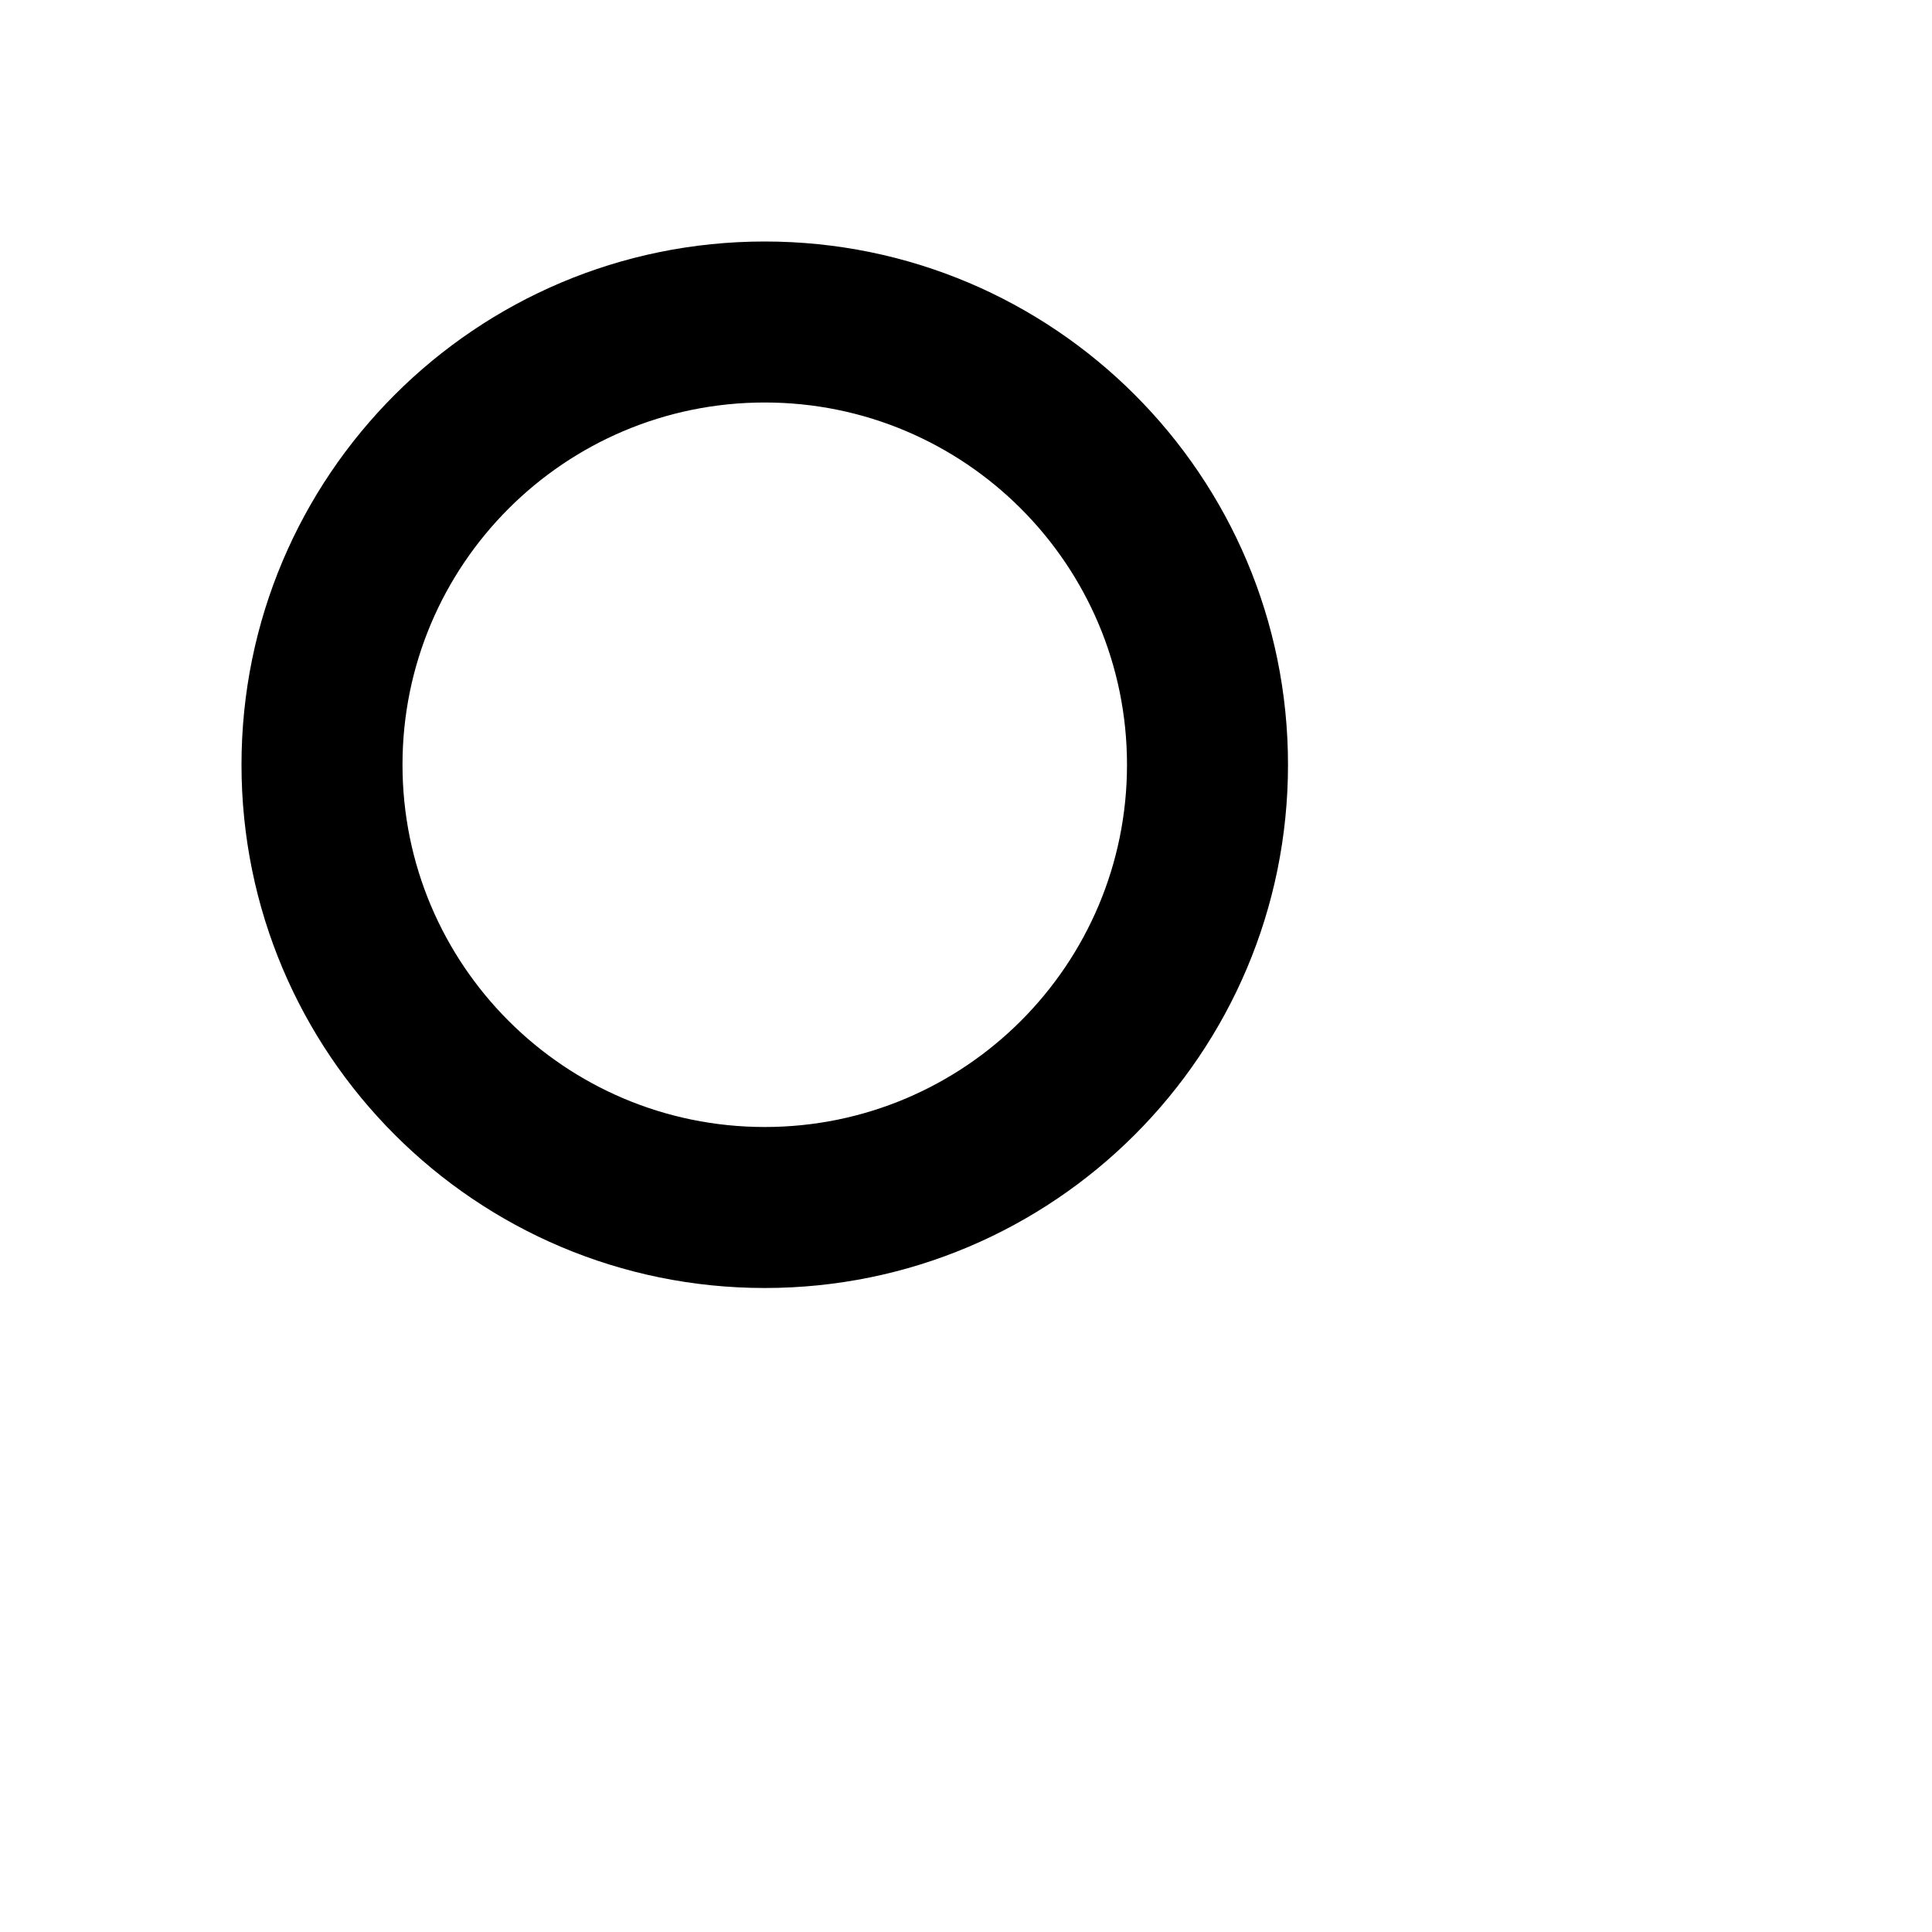
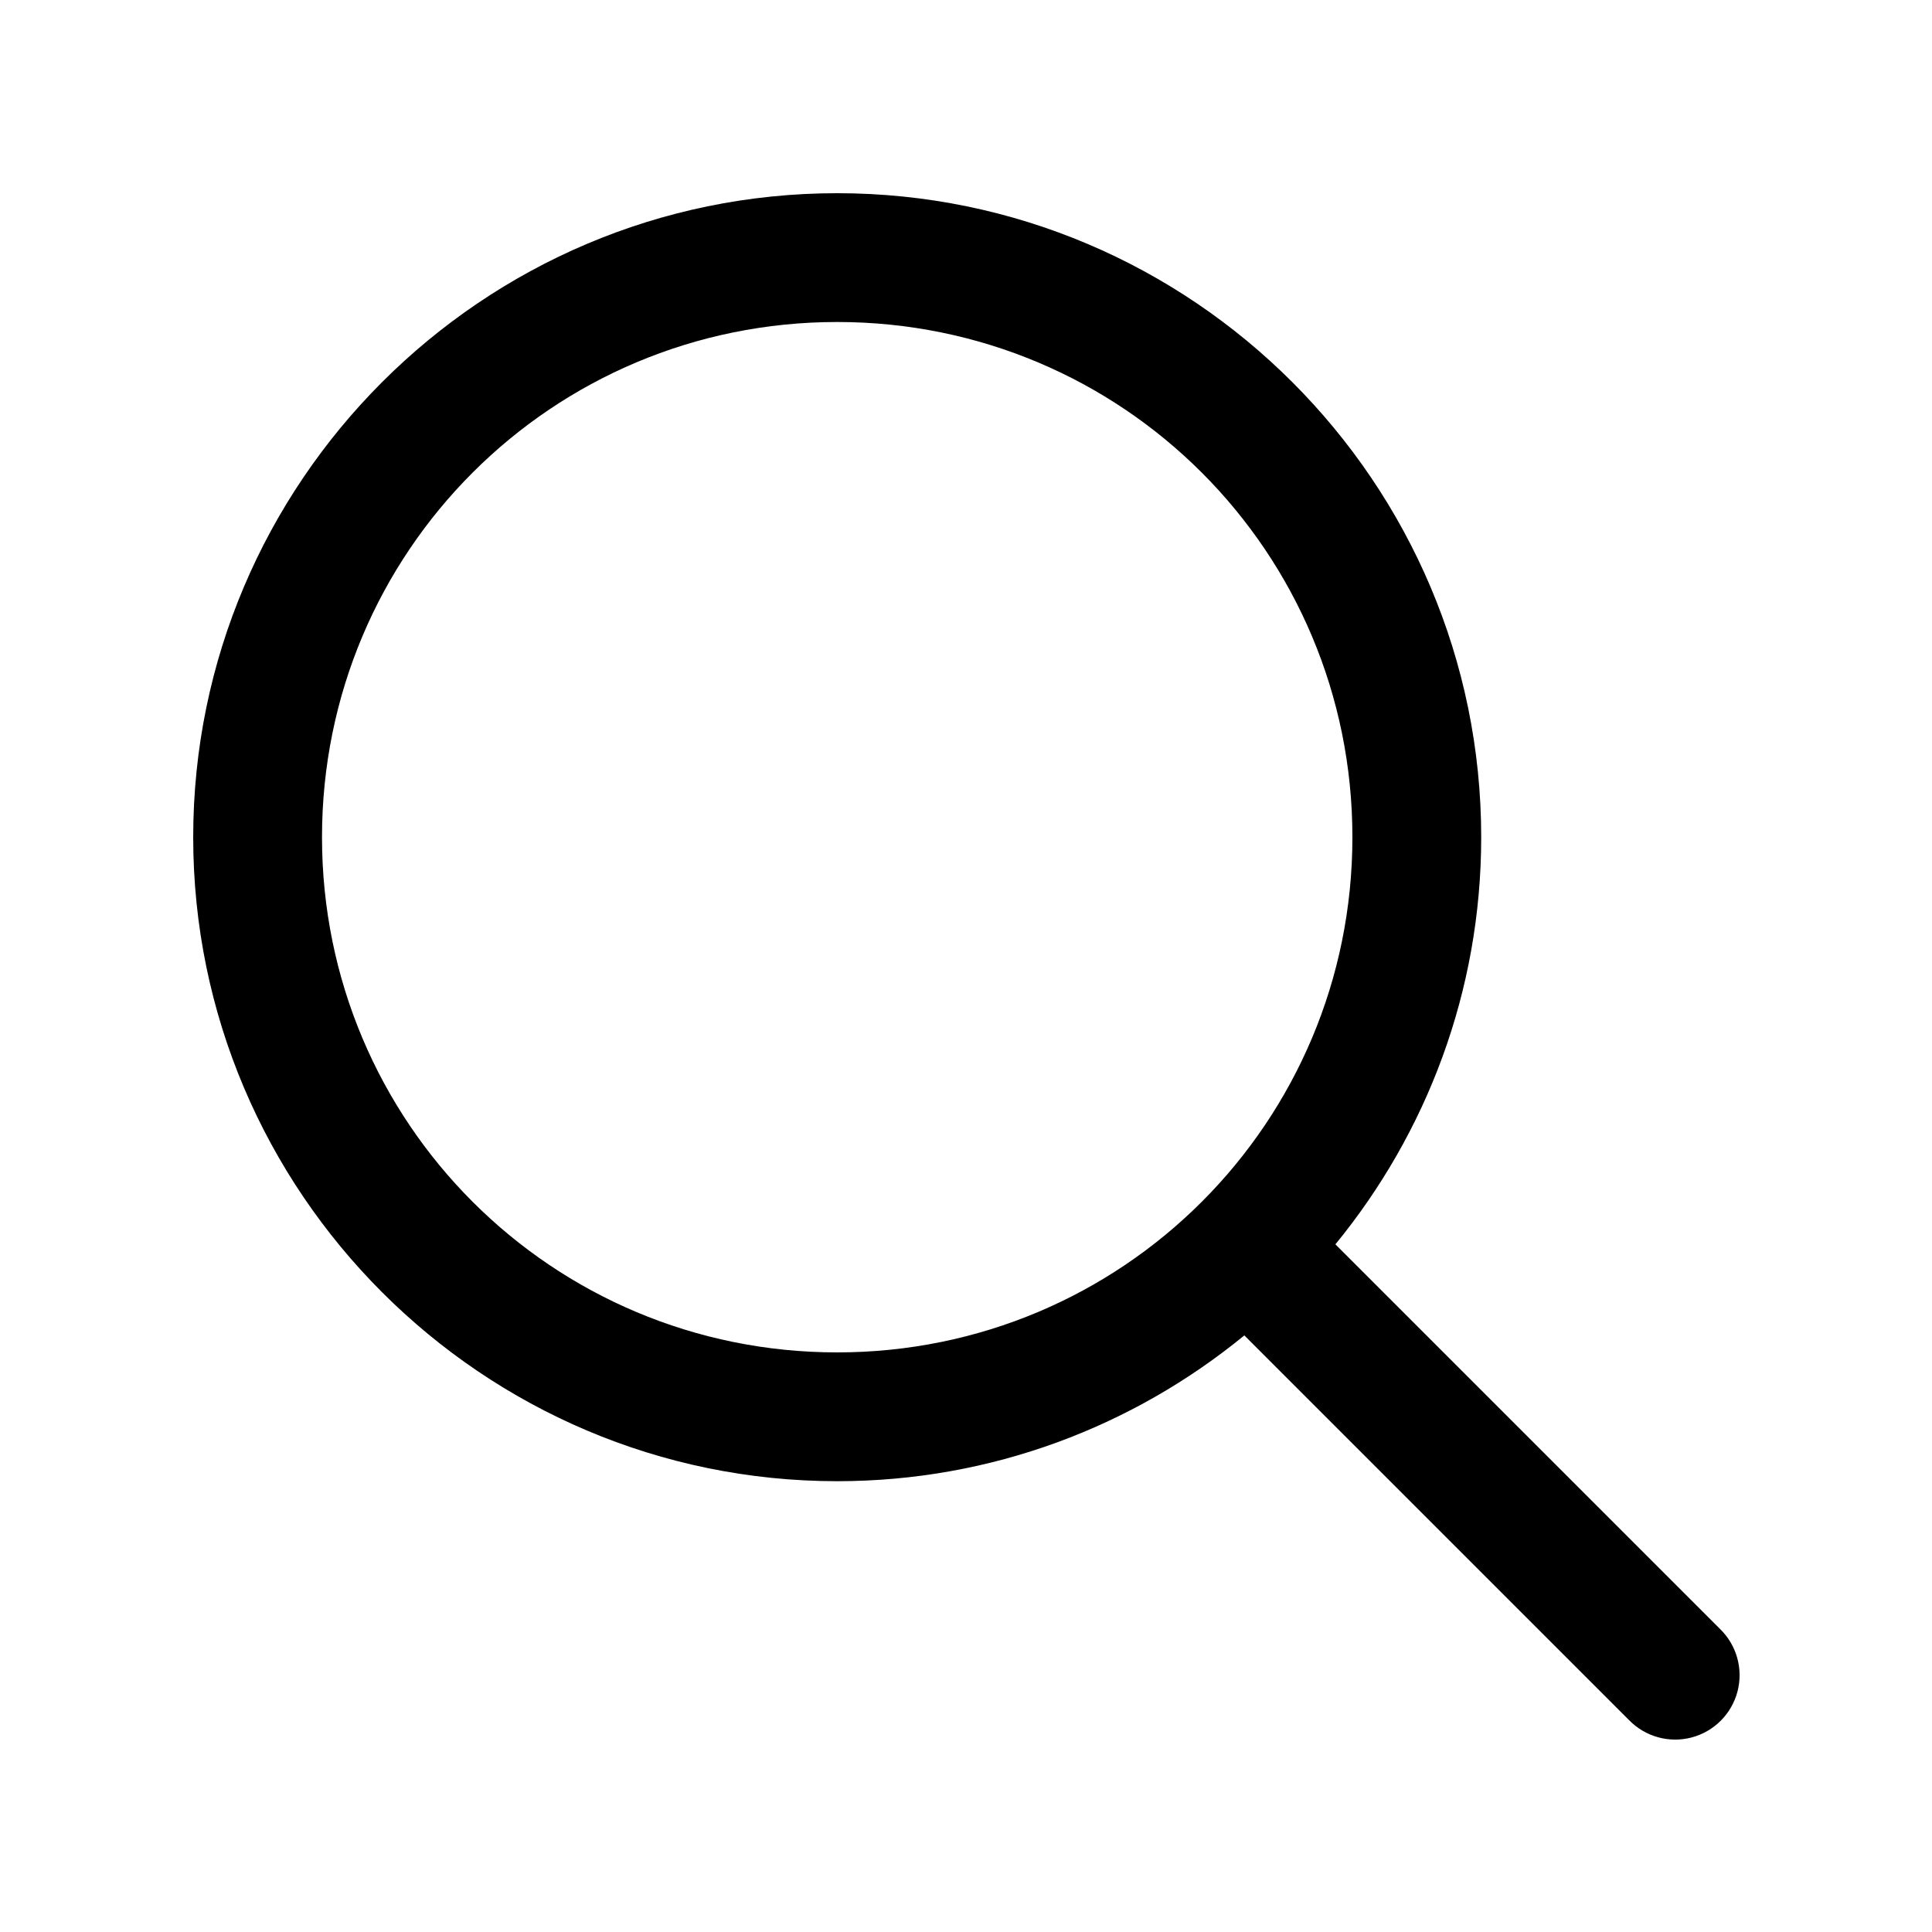
- <svg xmlns="http://www.w3.org/2000/svg" width="24" height="24" viewBox="0 0 24 24">
-   <path d="M13.5 13.5L19 19" stroke-width="2" stroke-linecap="round" />
-   <path fill-rule="evenodd" clip-rule="evenodd" d="M9.5 16C13.09 16 16 13.09 16 9.5C16 5.91 13.09 3 9.5 3C5.91 3 3 5.91 3 9.5C3 13.09 5.91 16 9.5 16ZM9.5 14C11.985 14 14 11.985 14 9.5C14 7.015 11.985 5 9.5 5C7.015 5 5 7.015 5 9.5C5 11.985 7.015 14 9.5 14Z" />
+ <svg xmlns="http://www.w3.org/2000/svg" viewBox="0 0 30 30" width="60px" height="60px">
+   <path d="M 13 3 C 7.489 3 3 7.489 3 13 C 3 18.511 7.489 23 13 23 C 15.397 23 17.597 22.149 19.322 20.736 L 25.293 26.707 A 1 1 0 1 0 26.707 25.293 L 20.736 19.322 C 22.149 17.597 23 15.397 23 13 C 23 7.489 18.511 3 13 3 z M 13 5 C 17.43 5 21 8.57 21 13 C 21 17.43 17.43 21 13 21 C 8.57 21 5 17.43 5 13 C 5 8.57 8.57 5 13 5 z" />
</svg>
